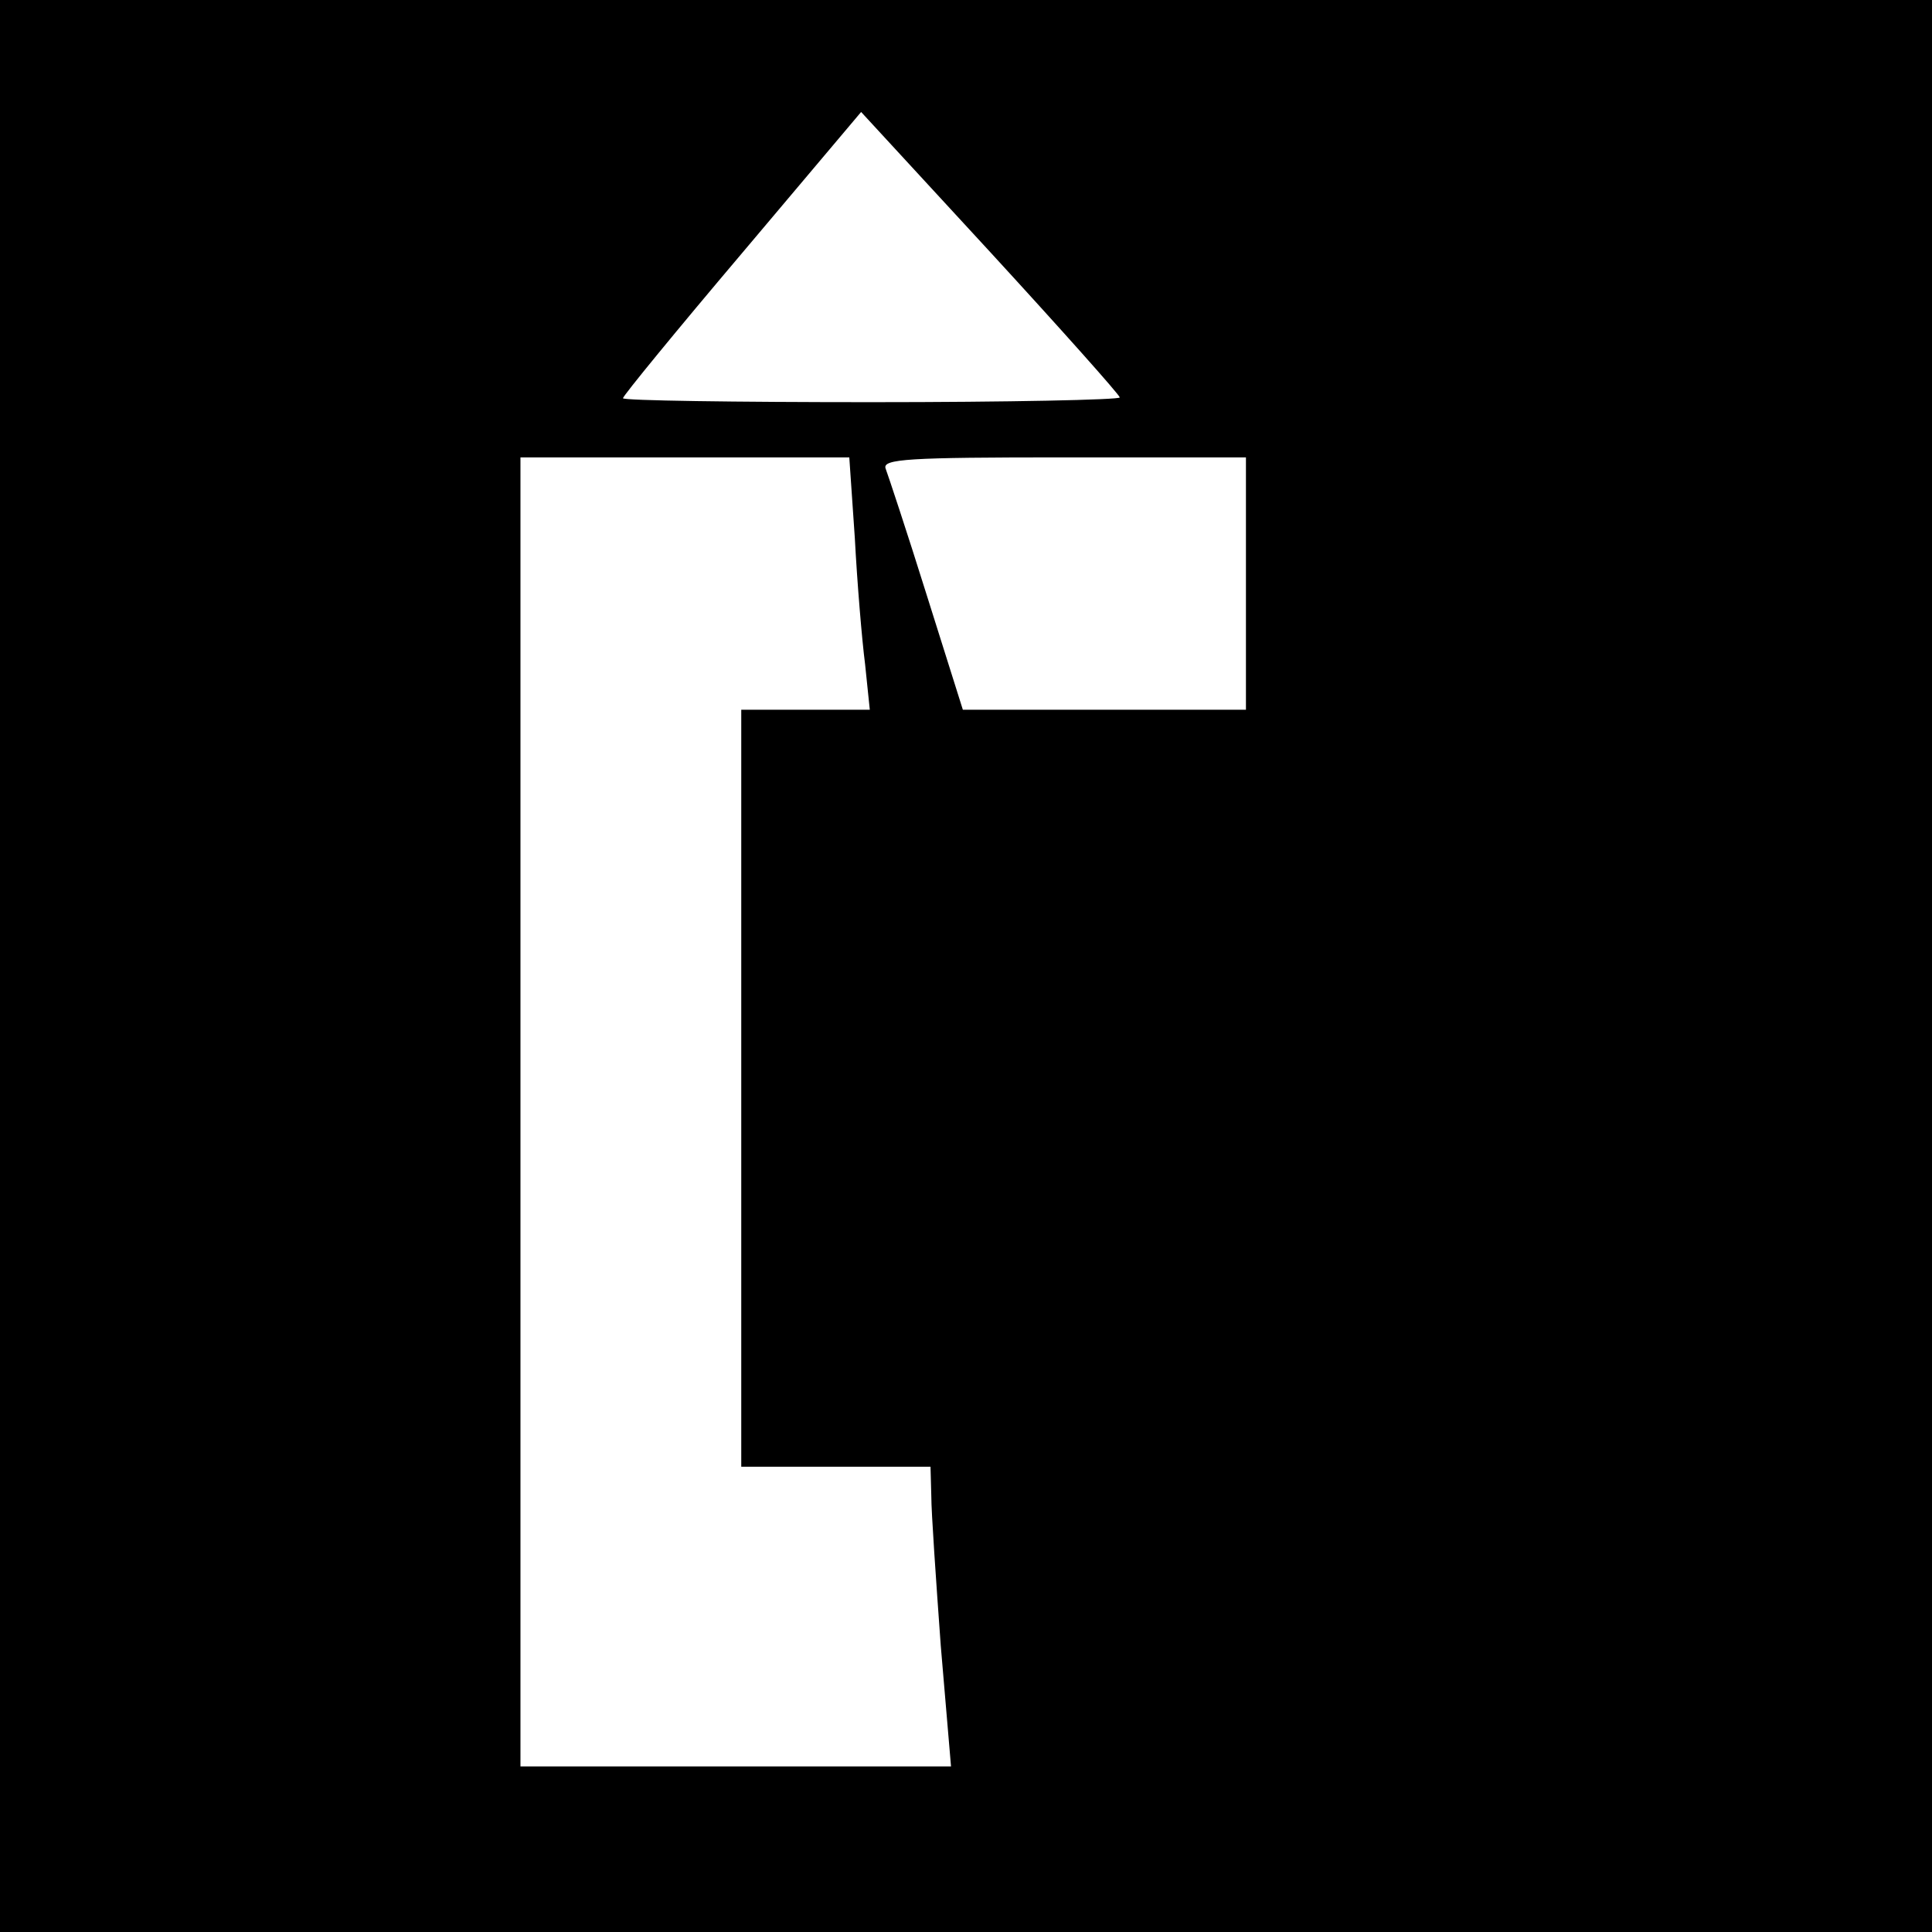
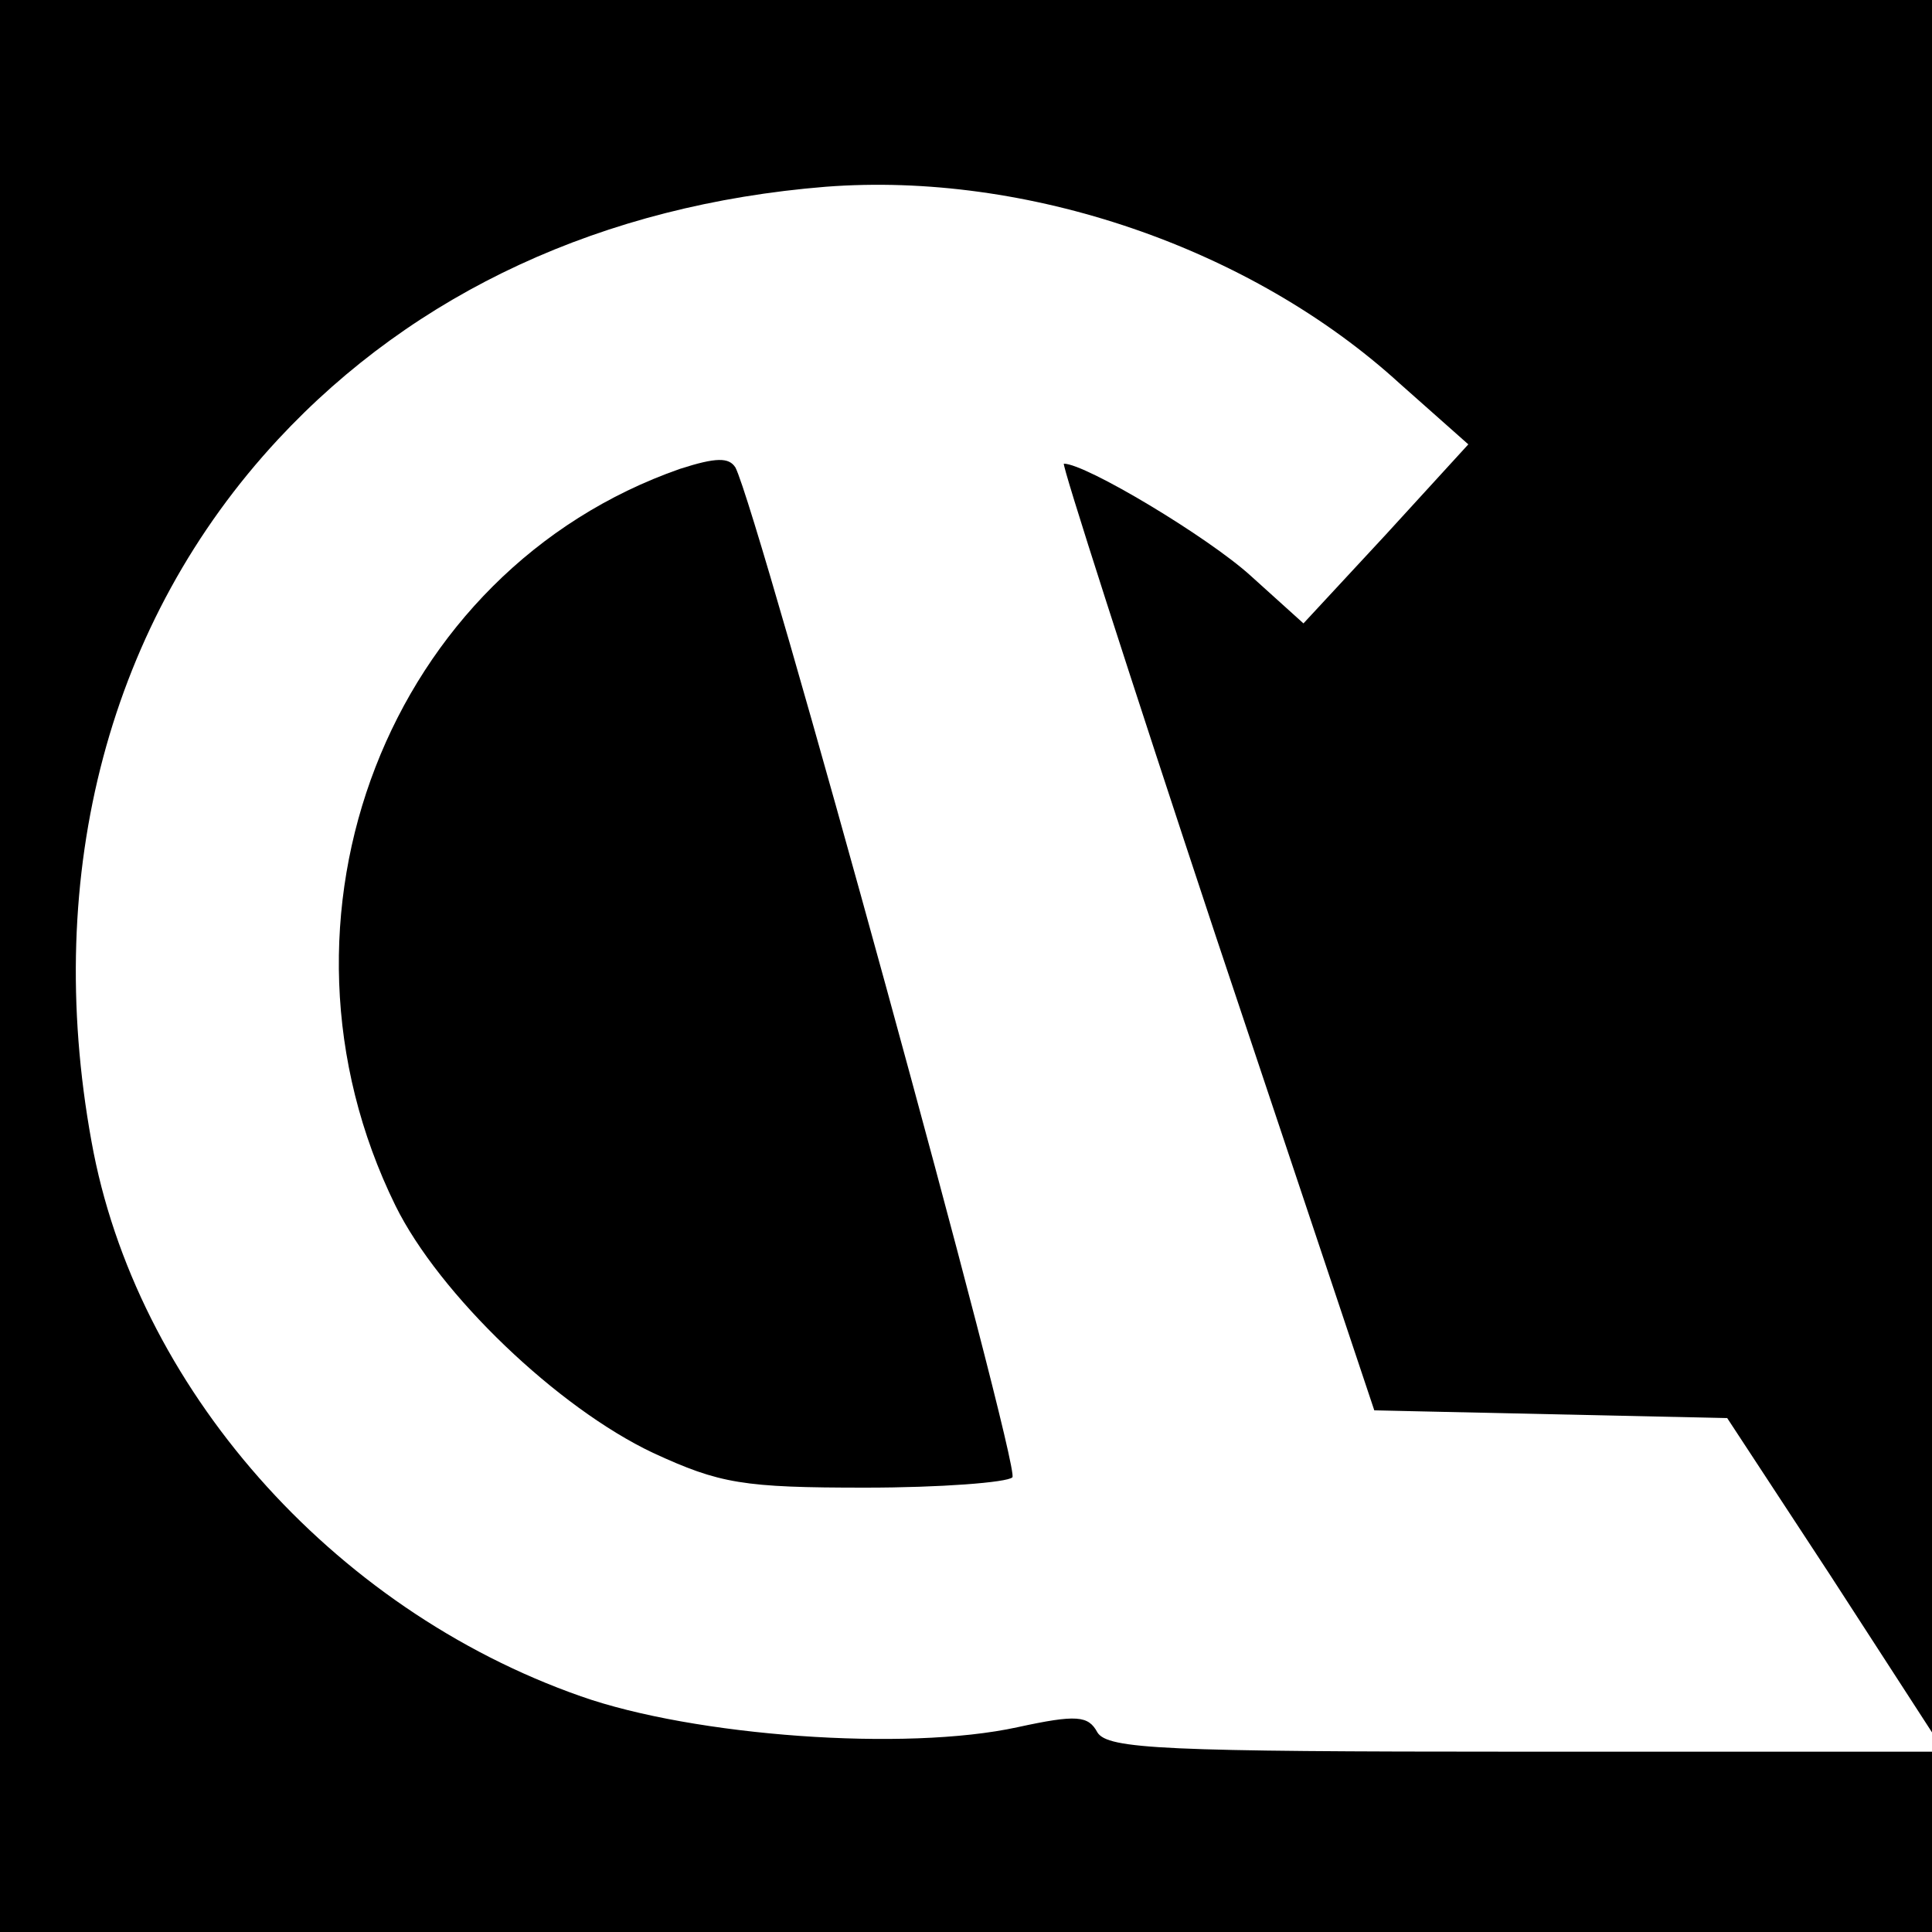
- <svg xmlns="http://www.w3.org/2000/svg" version="1.0" width="245pt" height="245pt" viewBox="0 0 245 245" preserveAspectRatio="xMidYMid meet">
-   <g transform="translate(0,245) scale(0.1,-0.1)" fill="#000000" stroke="none">
-     <path d="M0 1225 l0 -1225 1225 0 1225 0 0 1225 0 1225 -1225 0 -1225 0 0 -1225z m1420 721 c0 -3 -142 -6 -315 -6 -173 0 -315 2 -315 5 0 3 68 86 151 184 l151 179 164 -178 c90 -98 164 -181 164 -184z m-336 -178 c3 -57 9 -129 13 -160 l6 -58 -82 0 -81 0 0 -480 0 -480 120 0 120 0 1 -37 c0 -21 6 -107 12 -190 l13 -153 -273 0 -273 0 0 830 0 830 209 0 208 0 7 -102z m496 -58 l0 -160 -179 0 -180 0 -46 146 c-25 80 -49 152 -52 160 -4 12 29 14 226 14 l231 0 0 -160z" />
+ <svg xmlns="http://www.w3.org/2000/svg" version="1.0" width="150pt" height="150pt" viewBox="0 0 150 150" preserveAspectRatio="xMidYMid meet">
+   <g transform="translate(0,150) scale(0.1,-0.1)" fill="#000000" stroke="none">
+     <path d="M0 750 l0 -750 750 0 750 0 0 70 0 70 -320 0 c-276 0 -320 2 -328 15 -7 13 -16 14 -62 4 -87 -19 -251 -7 -339 24 -194 68 -346 241 -380 431 -38 209 14 404 145 545 106 114 252 182 425 196 156 12 330 -47 446 -153 l53 -47 -64 -70 -64 -69 -41 37 c-33 30 -128 87 -145 87 -2 0 51 -165 118 -367 l123 -368 137 -3 137 -3 80 -122 79 -122 0 673 0 672 -750 0 -750 0 0 -750z" />
+     <path d="M528 1136 c-226 -79 -331 -348 -221 -572 34 -69 126 -157 200 -192 52 -24 70 -27 165 -27 58 0 110 4 114 8 7 6 -197 749 -215 784 -5 8 -15 8 -43 -1z" />
  </g>
</svg>
